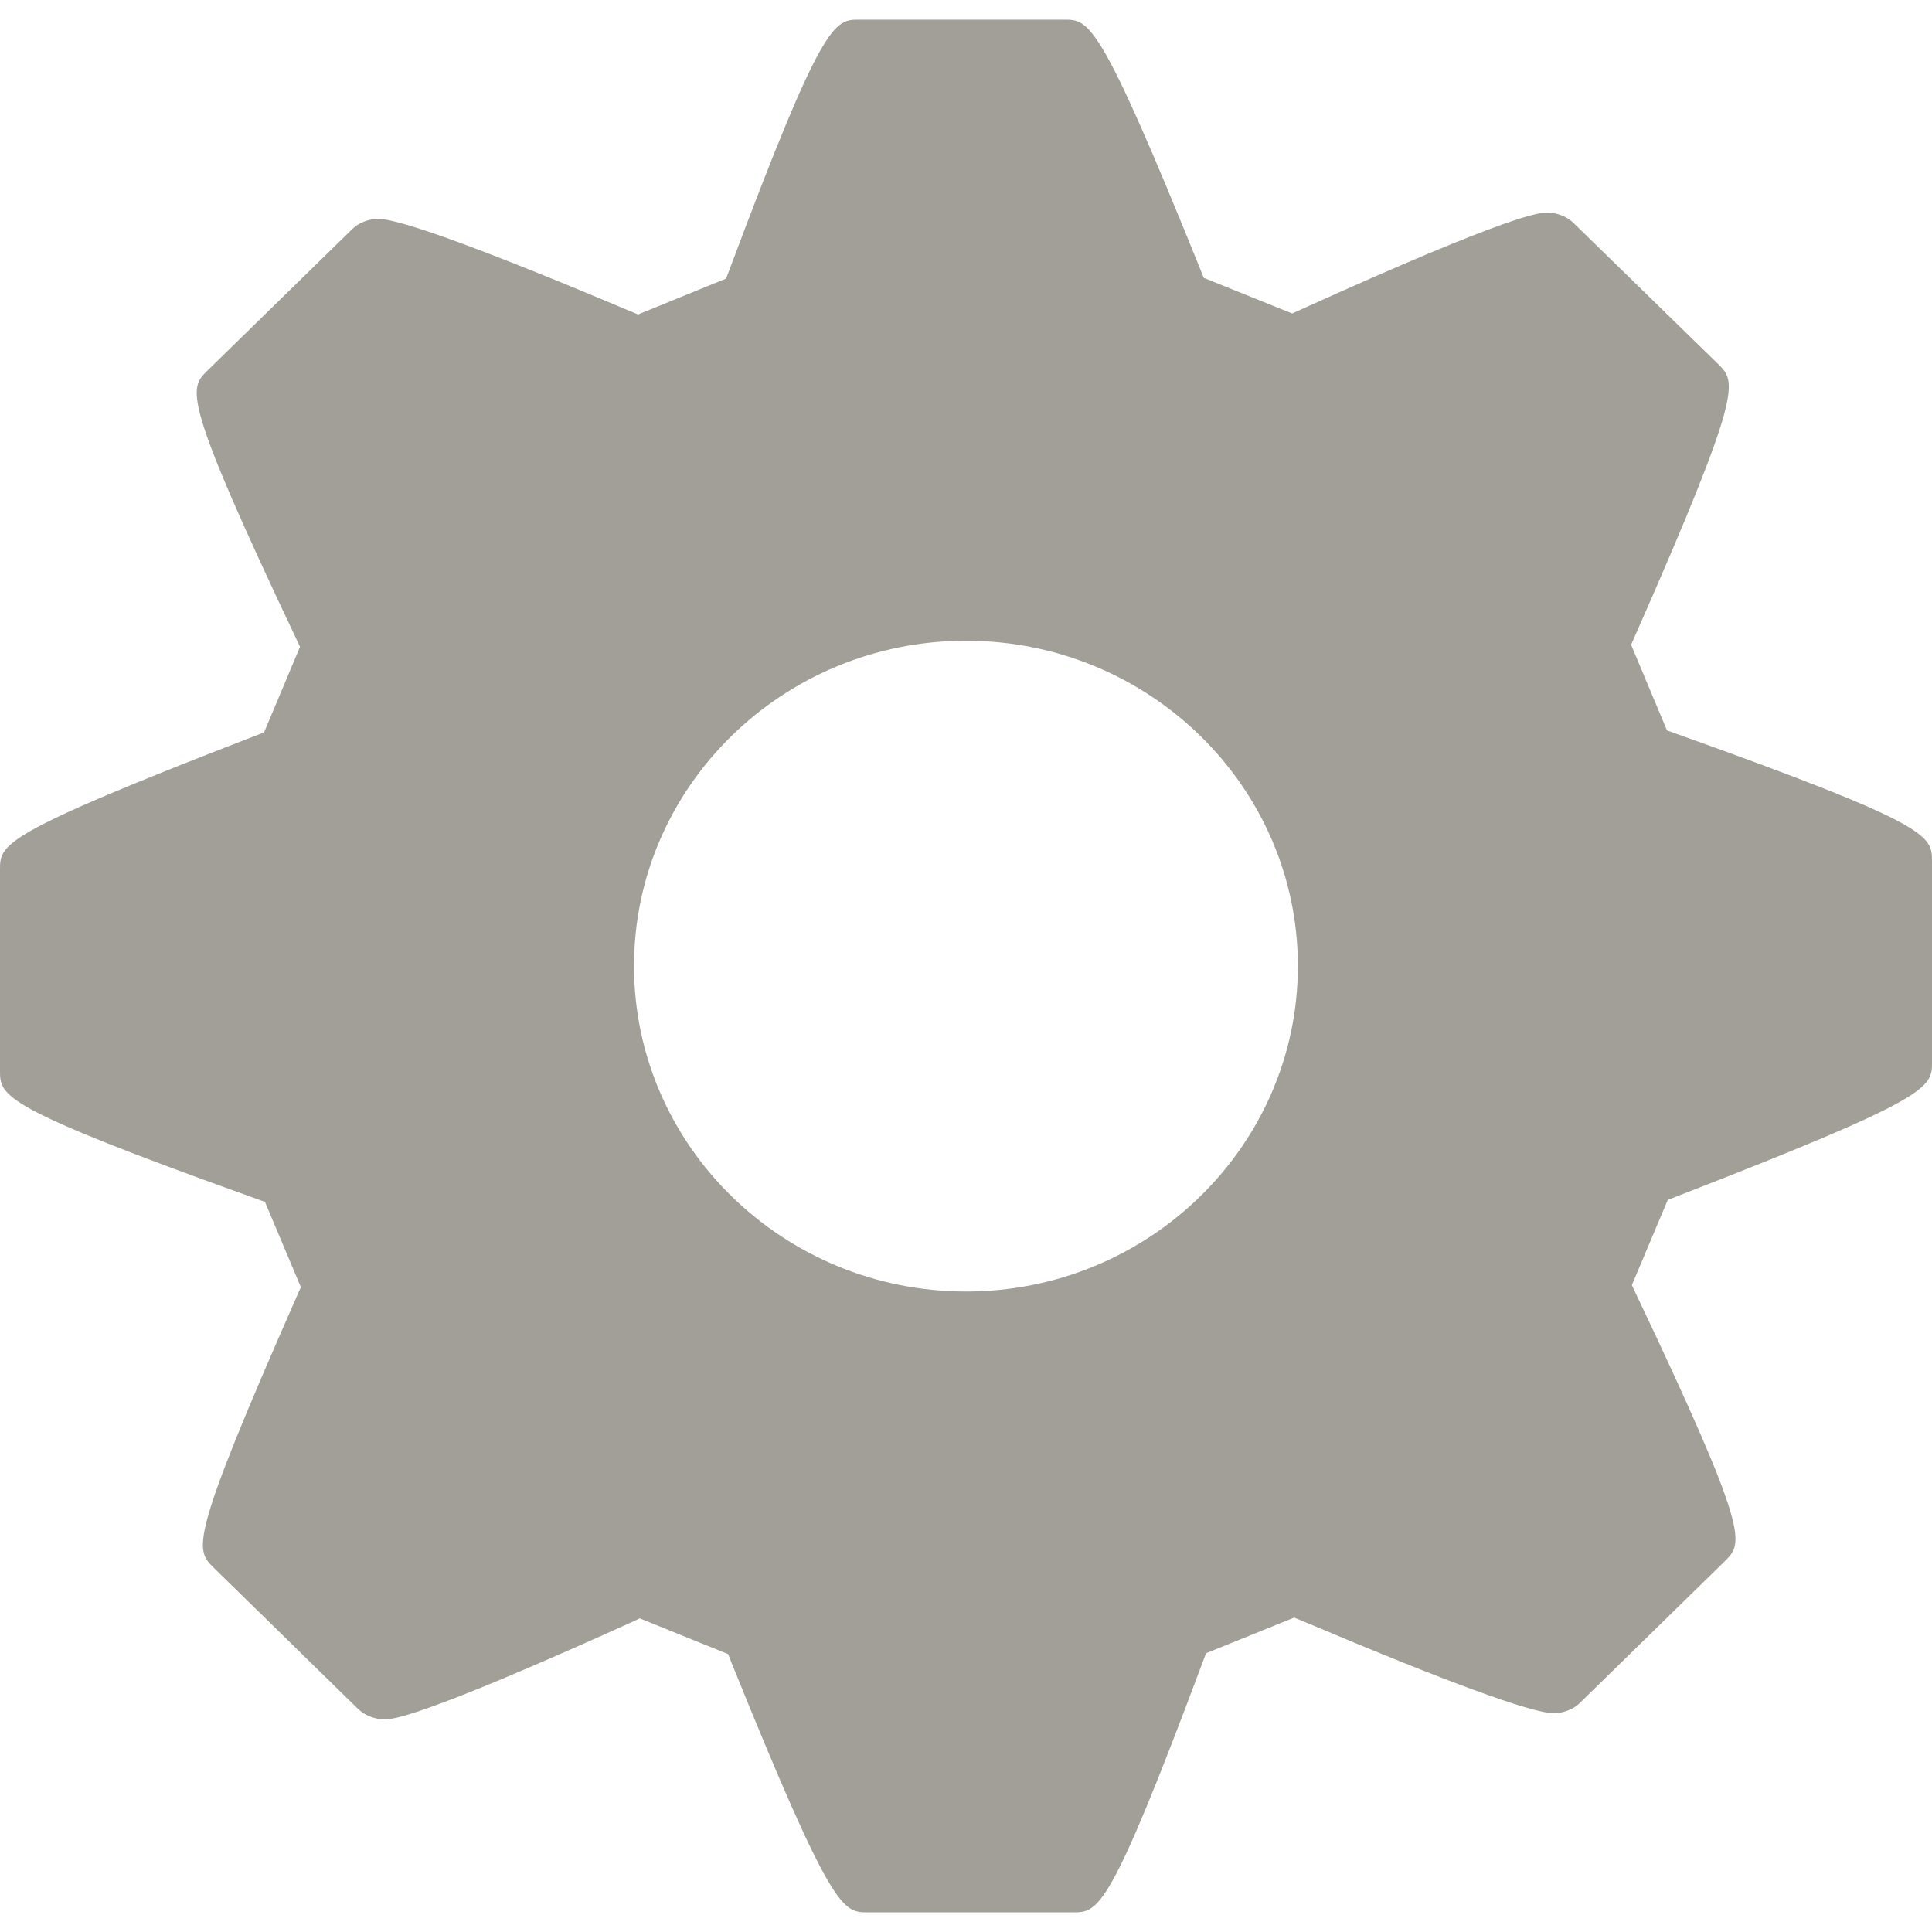
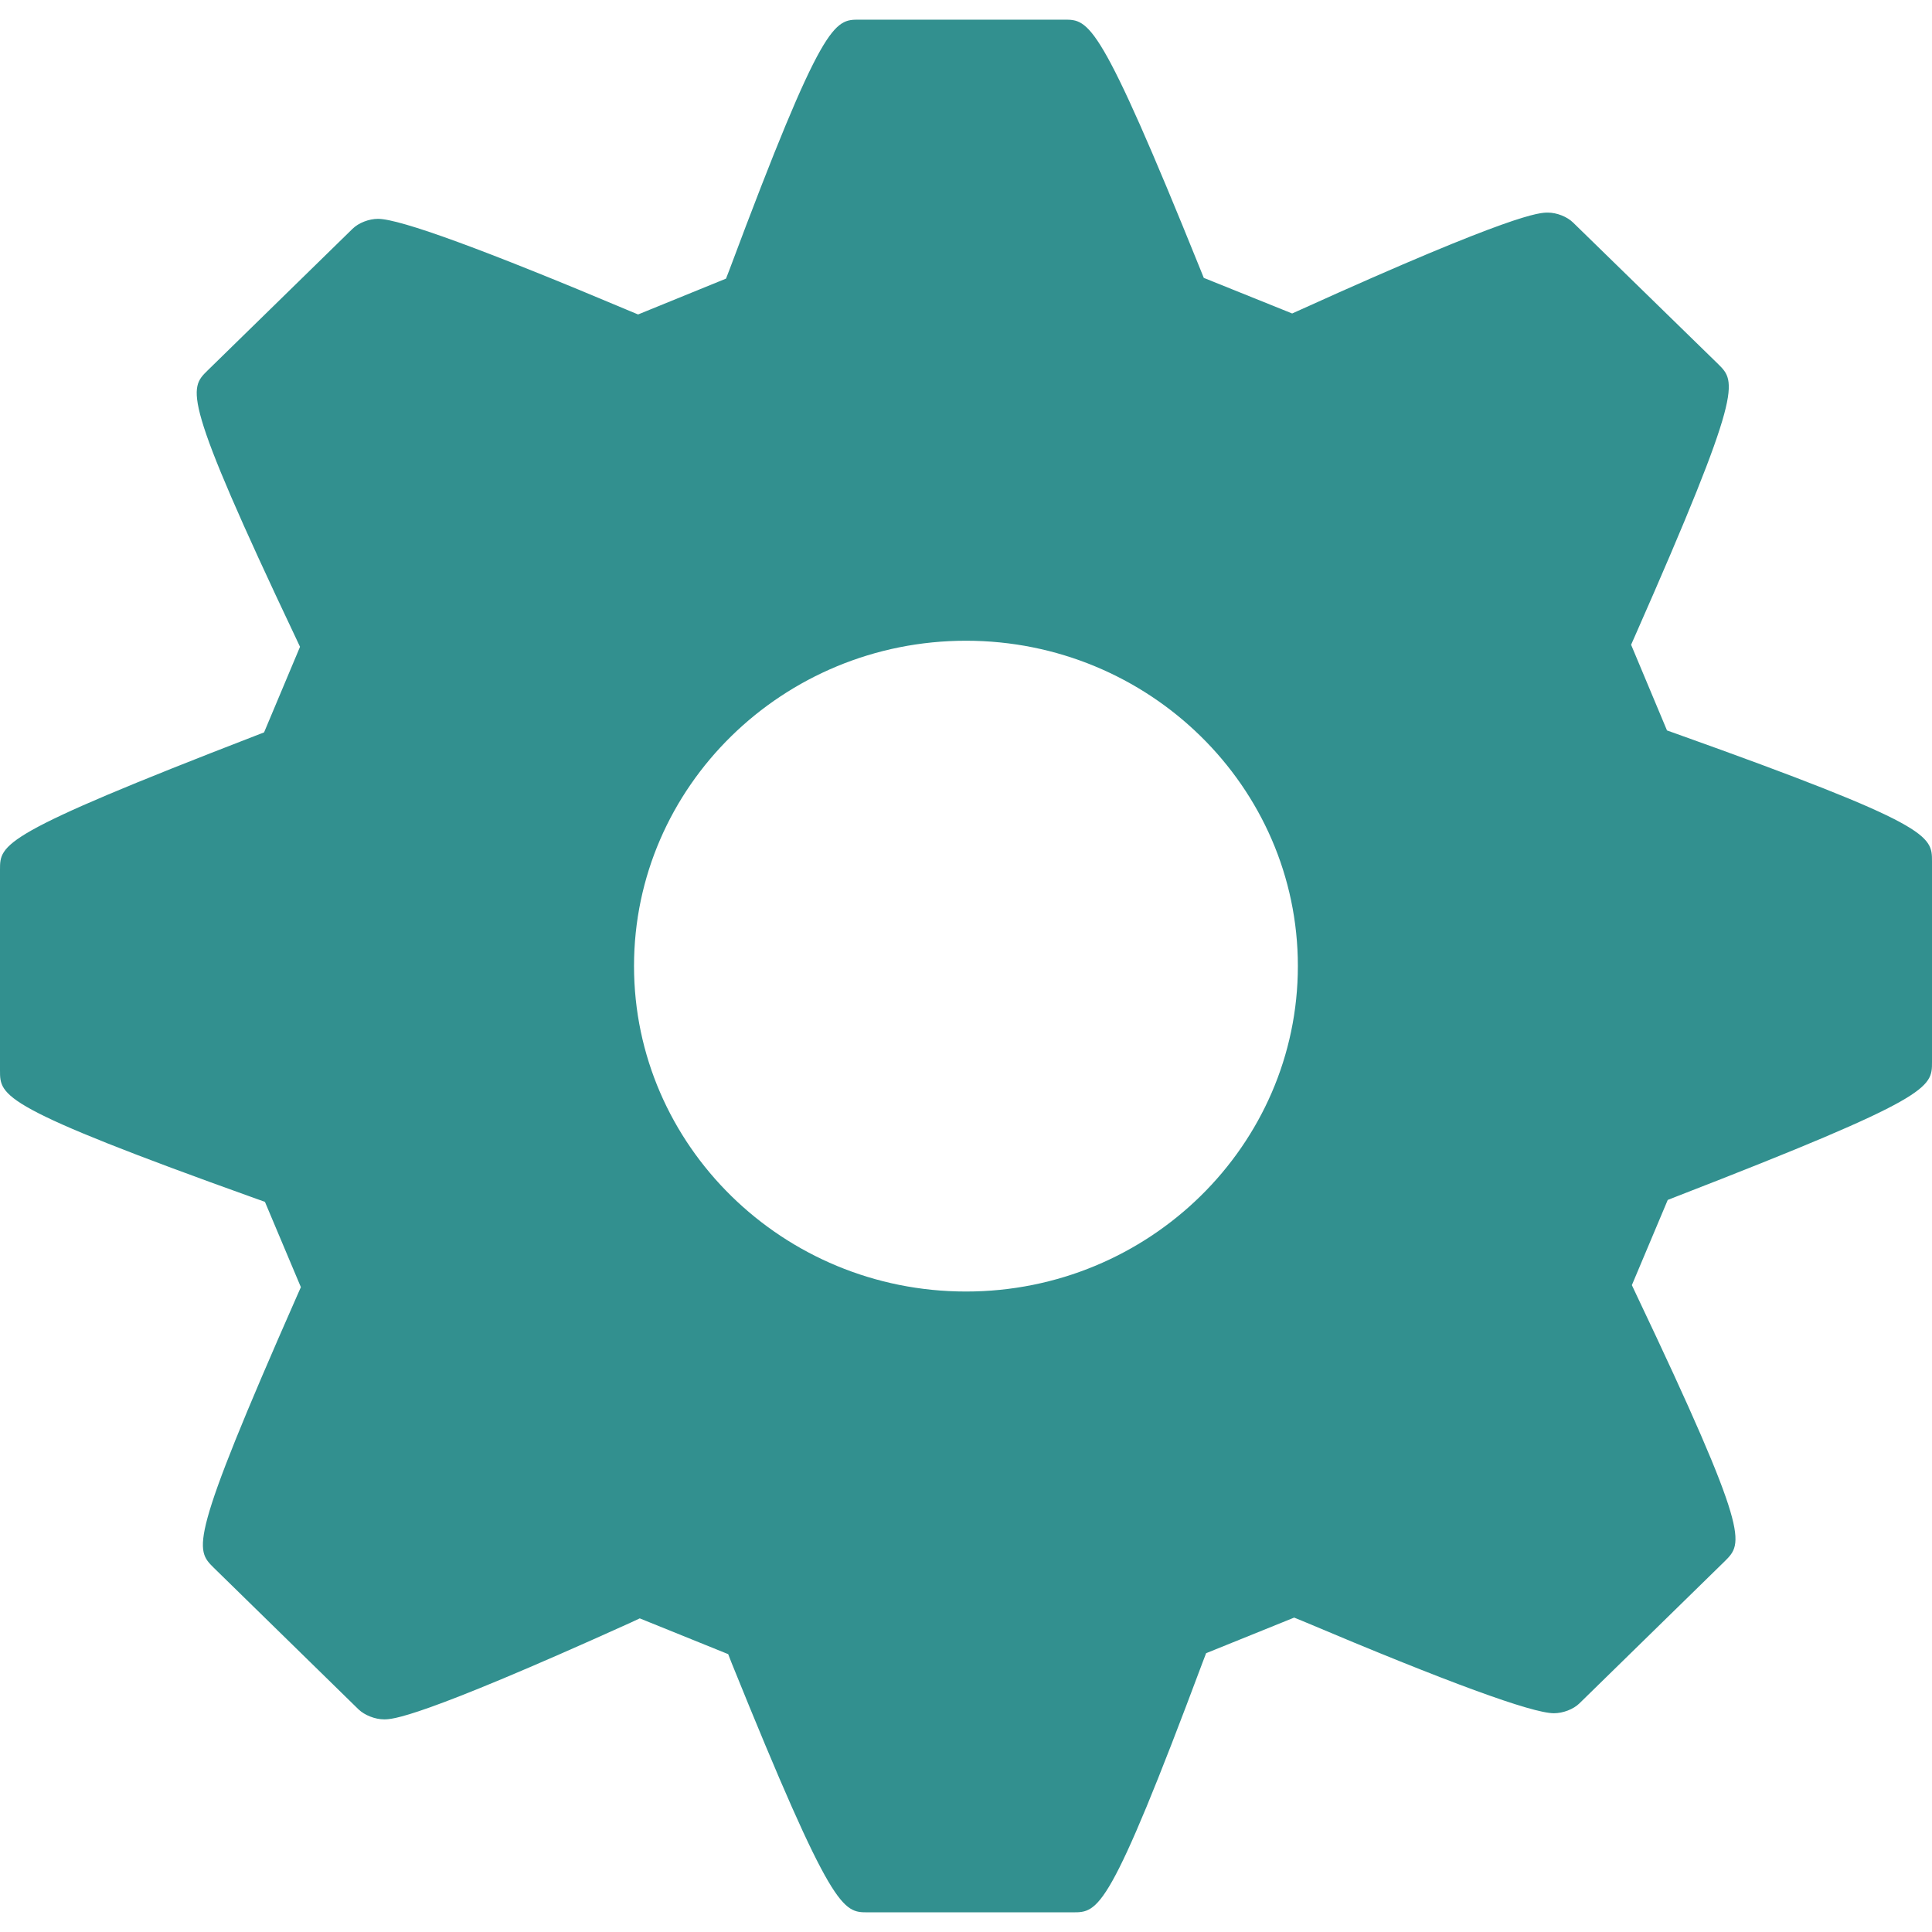
<svg xmlns="http://www.w3.org/2000/svg" version="1.0" id="Calque_1" x="0px" y="0px" viewBox="0 0 4000 4000" style="enable-background:new 0 0 4000 4000;" xml:space="preserve">
  <g id="option">
    <g>
      <g>
-         <path style="fill:#a19f97;" d="M3470.36,1519.06l-19.03-6.78l-74.31-177.39l8.06-18.23c225.12-510.57,209.6-525.8,172.26-562.81     l-300.29-292.94c-12.28-12.18-33.83-20.75-52.42-20.75c-16.9,0-68.07,0-511.57,200.87l-17.78,7.98l-182.98-73.68l-7.34-18.22     C2276.4,40.7,2255.04,40.7,2203.14,40.7h-424.07c-51.7,0-75.25,0-268.65,517.32l-7.28,18.83l-182.03,74.2l-17.4-7.24     c-300.19-126.56-475.46-190.73-521.15-190.73c-18.54,0-40.17,8.32-52.5,20.47L429.48,767.34     c-38.13,37.61-53.94,53.36,182.97,553.27l8.71,18.54l-74.43,177.19l-18.22,7.04C0,1727.62,0,1747.54,0,1800.73v415.56     c0,53.34,0,75.49,529.56,265.27l18.93,6.68l74.44,176.67l-7.99,18.05c-225.12,510.8-210.84,524.63-172.52,562.75l299.83,293.34     c12.57,12.08,34.32,20.71,52.87,20.71c16.79,0,67.84,0,511.64-200.77l17.77-8.32l183.1,74.05l7.12,18.31     c208.69,516.24,230.13,516.24,282.06,516.24h424.2c53.26,0,75.35,0,268.9-517.66l7.21-18.84l182.32-73.71l17.35,7.07     c299.94,126.91,475.13,190.96,520.53,190.96c18.38,0,40.21-8.06,52.74-20.48l301.05-294.42c37.87-37.8,53.65-53.26-183.68-552.7     l-8.83-18.76l74.3-176.42l17.74-6.96C4000,2272.08,4000,2252.06,4000,2198.8v-415.31     C3999.99,1730.16,3999.99,1708.14,3470.36,1519.06z M1999.99,2673.96c-379,0-687.32-302.43-687.32-673.89     c0-371.47,308.33-673.5,687.32-673.5c378.84,0,687.11,302.09,687.11,673.5C2687.11,2371.47,2378.84,2673.96,1999.99,2673.96z" />
+         <path style="fill:#32908f;" d="M3470.36,1519.06l-19.03-6.78l-74.31-177.39l8.06-18.23c225.12-510.57,209.6-525.8,172.26-562.81     l-300.29-292.94c-12.28-12.18-33.83-20.75-52.42-20.75c-16.9,0-68.07,0-511.57,200.87l-17.78,7.98l-182.98-73.68l-7.34-18.22     C2276.4,40.7,2255.04,40.7,2203.14,40.7h-424.07c-51.7,0-75.25,0-268.65,517.32l-7.28,18.83l-182.03,74.2l-17.4-7.24     c-300.19-126.56-475.46-190.73-521.15-190.73c-18.54,0-40.17,8.32-52.5,20.47L429.48,767.34     c-38.13,37.61-53.94,53.36,182.97,553.27l8.71,18.54l-74.43,177.19l-18.22,7.04C0,1727.62,0,1747.54,0,1800.73v415.56     c0,53.34,0,75.49,529.56,265.27l18.93,6.68l74.44,176.67l-7.99,18.05c-225.12,510.8-210.84,524.63-172.52,562.75l299.83,293.34     c12.57,12.08,34.32,20.71,52.87,20.71c16.79,0,67.84,0,511.64-200.77l17.77-8.32l183.1,74.05l7.12,18.31     c208.69,516.24,230.13,516.24,282.06,516.24h424.2c53.26,0,75.35,0,268.9-517.66l7.21-18.84l182.32-73.71l17.35,7.07     c299.94,126.91,475.13,190.96,520.53,190.96c18.38,0,40.21-8.06,52.74-20.48l301.05-294.42c37.87-37.8,53.65-53.26-183.68-552.7     l-8.83-18.76l74.3-176.42l17.74-6.96C4000,2272.08,4000,2252.06,4000,2198.8v-415.31     C3999.99,1730.16,3999.99,1708.14,3470.36,1519.06z M1999.99,2673.96c-379,0-687.32-302.43-687.32-673.89     c0-371.47,308.33-673.5,687.32-673.5c378.84,0,687.11,302.09,687.11,673.5C2687.11,2371.47,2378.84,2673.96,1999.99,2673.96z" />
      </g>
    </g>
  </g>
</svg>
